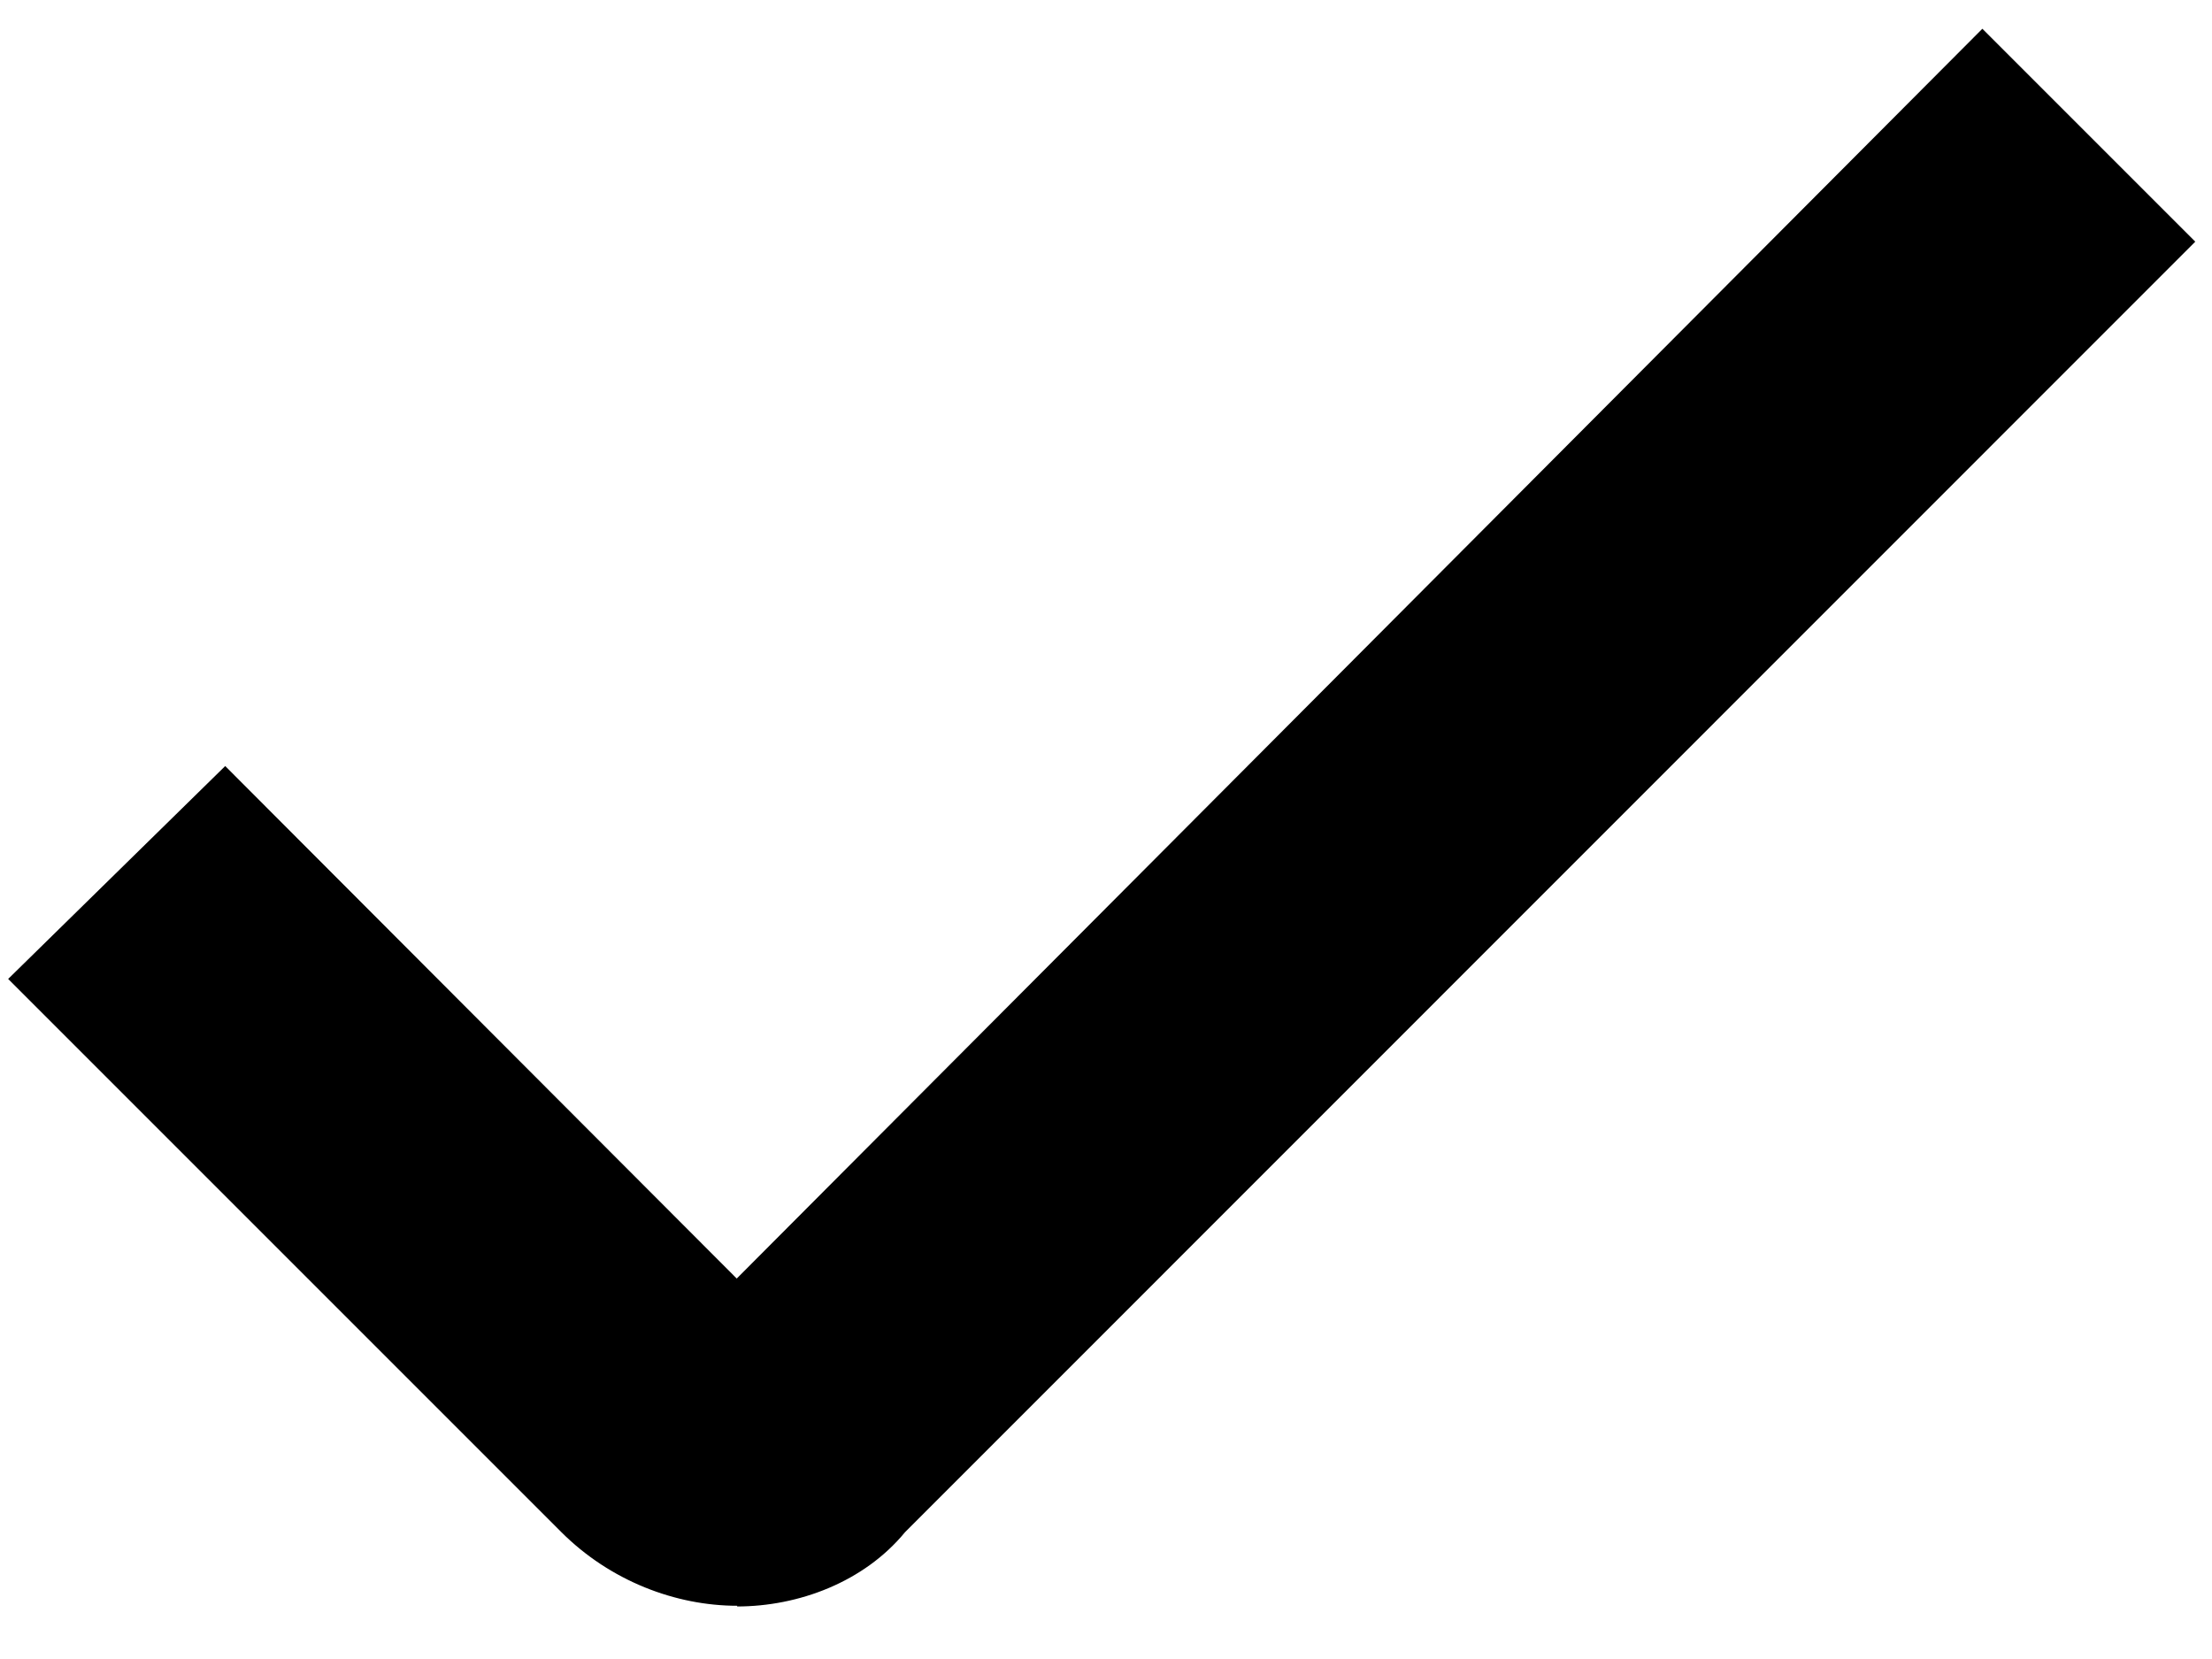
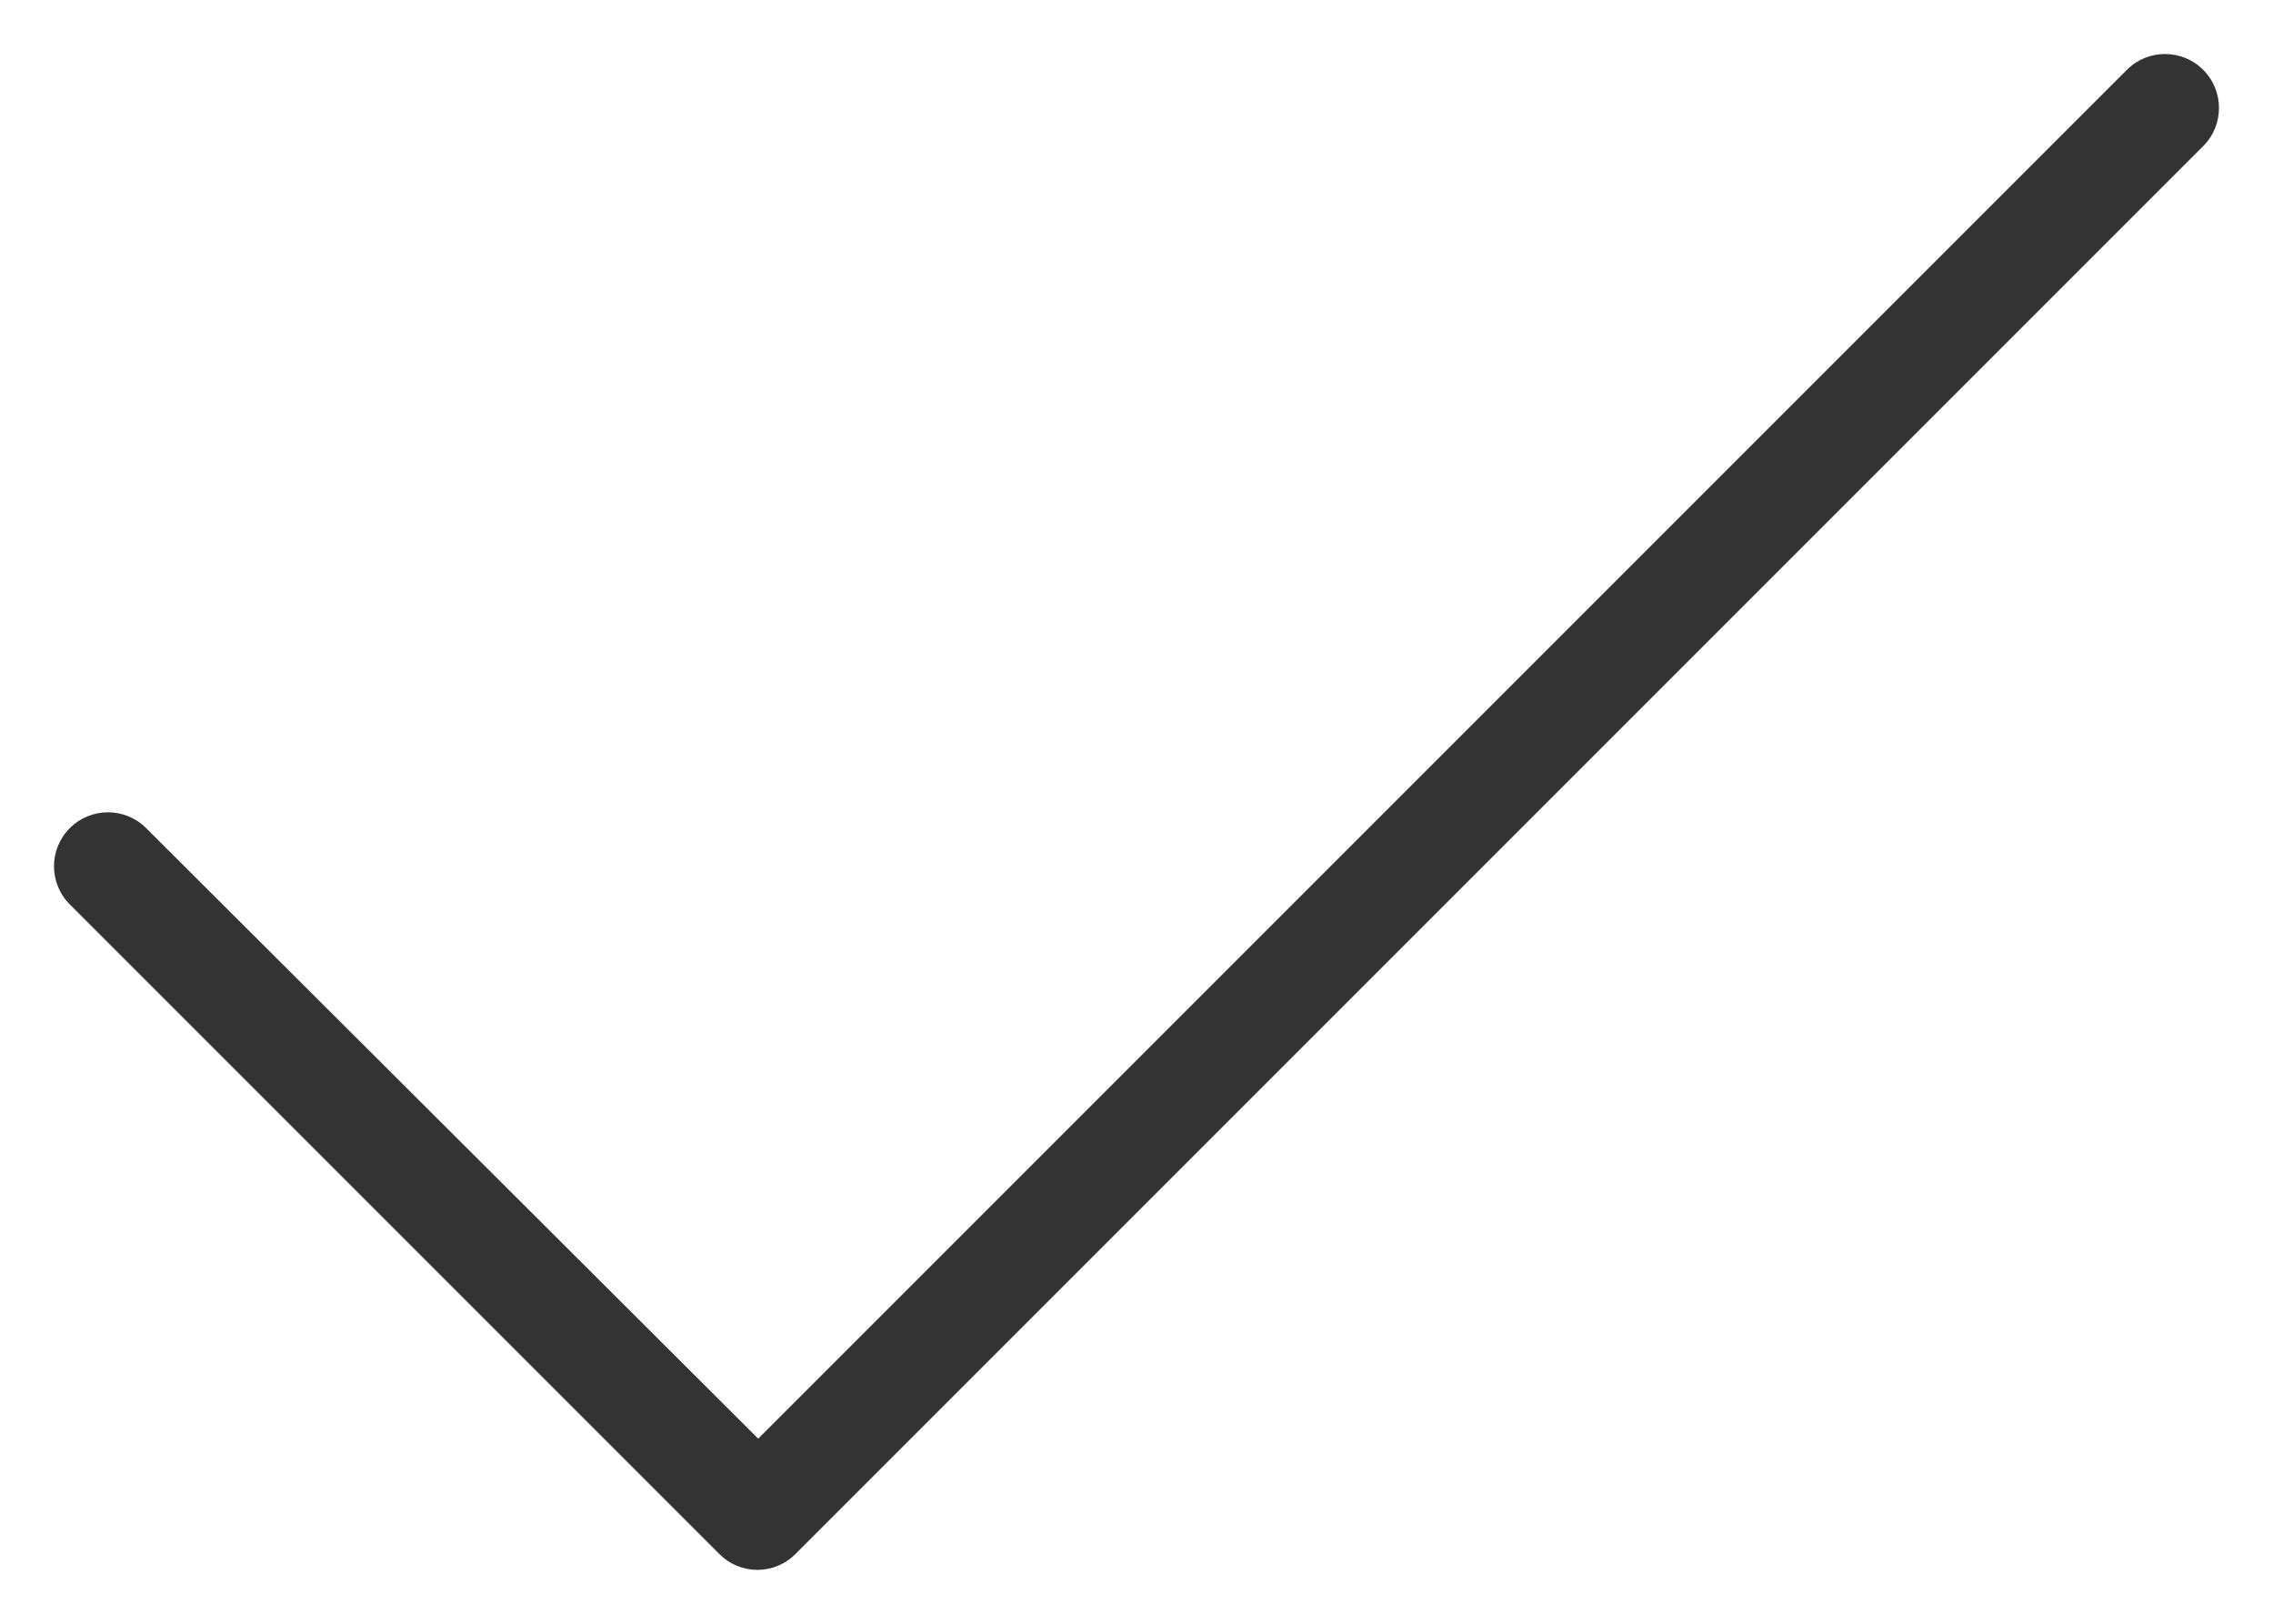
- <svg xmlns="http://www.w3.org/2000/svg" width="16" height="12" viewBox="0 0 16 12">
-   <path fill-rule="evenodd" d="M5.333 11.615c-.444 0-.918-.178-1.274-.534l-4-4 1.57-1.54 3.7 3.707 9.01-9.04 1.54 1.54-9.333 9.335c-.296.36-.77.537-1.215.537z" />
+ <svg xmlns="http://www.w3.org/2000/svg" width="14" height="10">
+   <path d="M4.67 8.86L13.1.43a.33.33 0 1 1 .47.47L4.9 9.57a.33.33 0 0 1-.47 0l-4-4A.33.33 0 1 1 .9 5.1l3.77 3.76z" fill="#333" fill-rule="nonzero" />
</svg>
